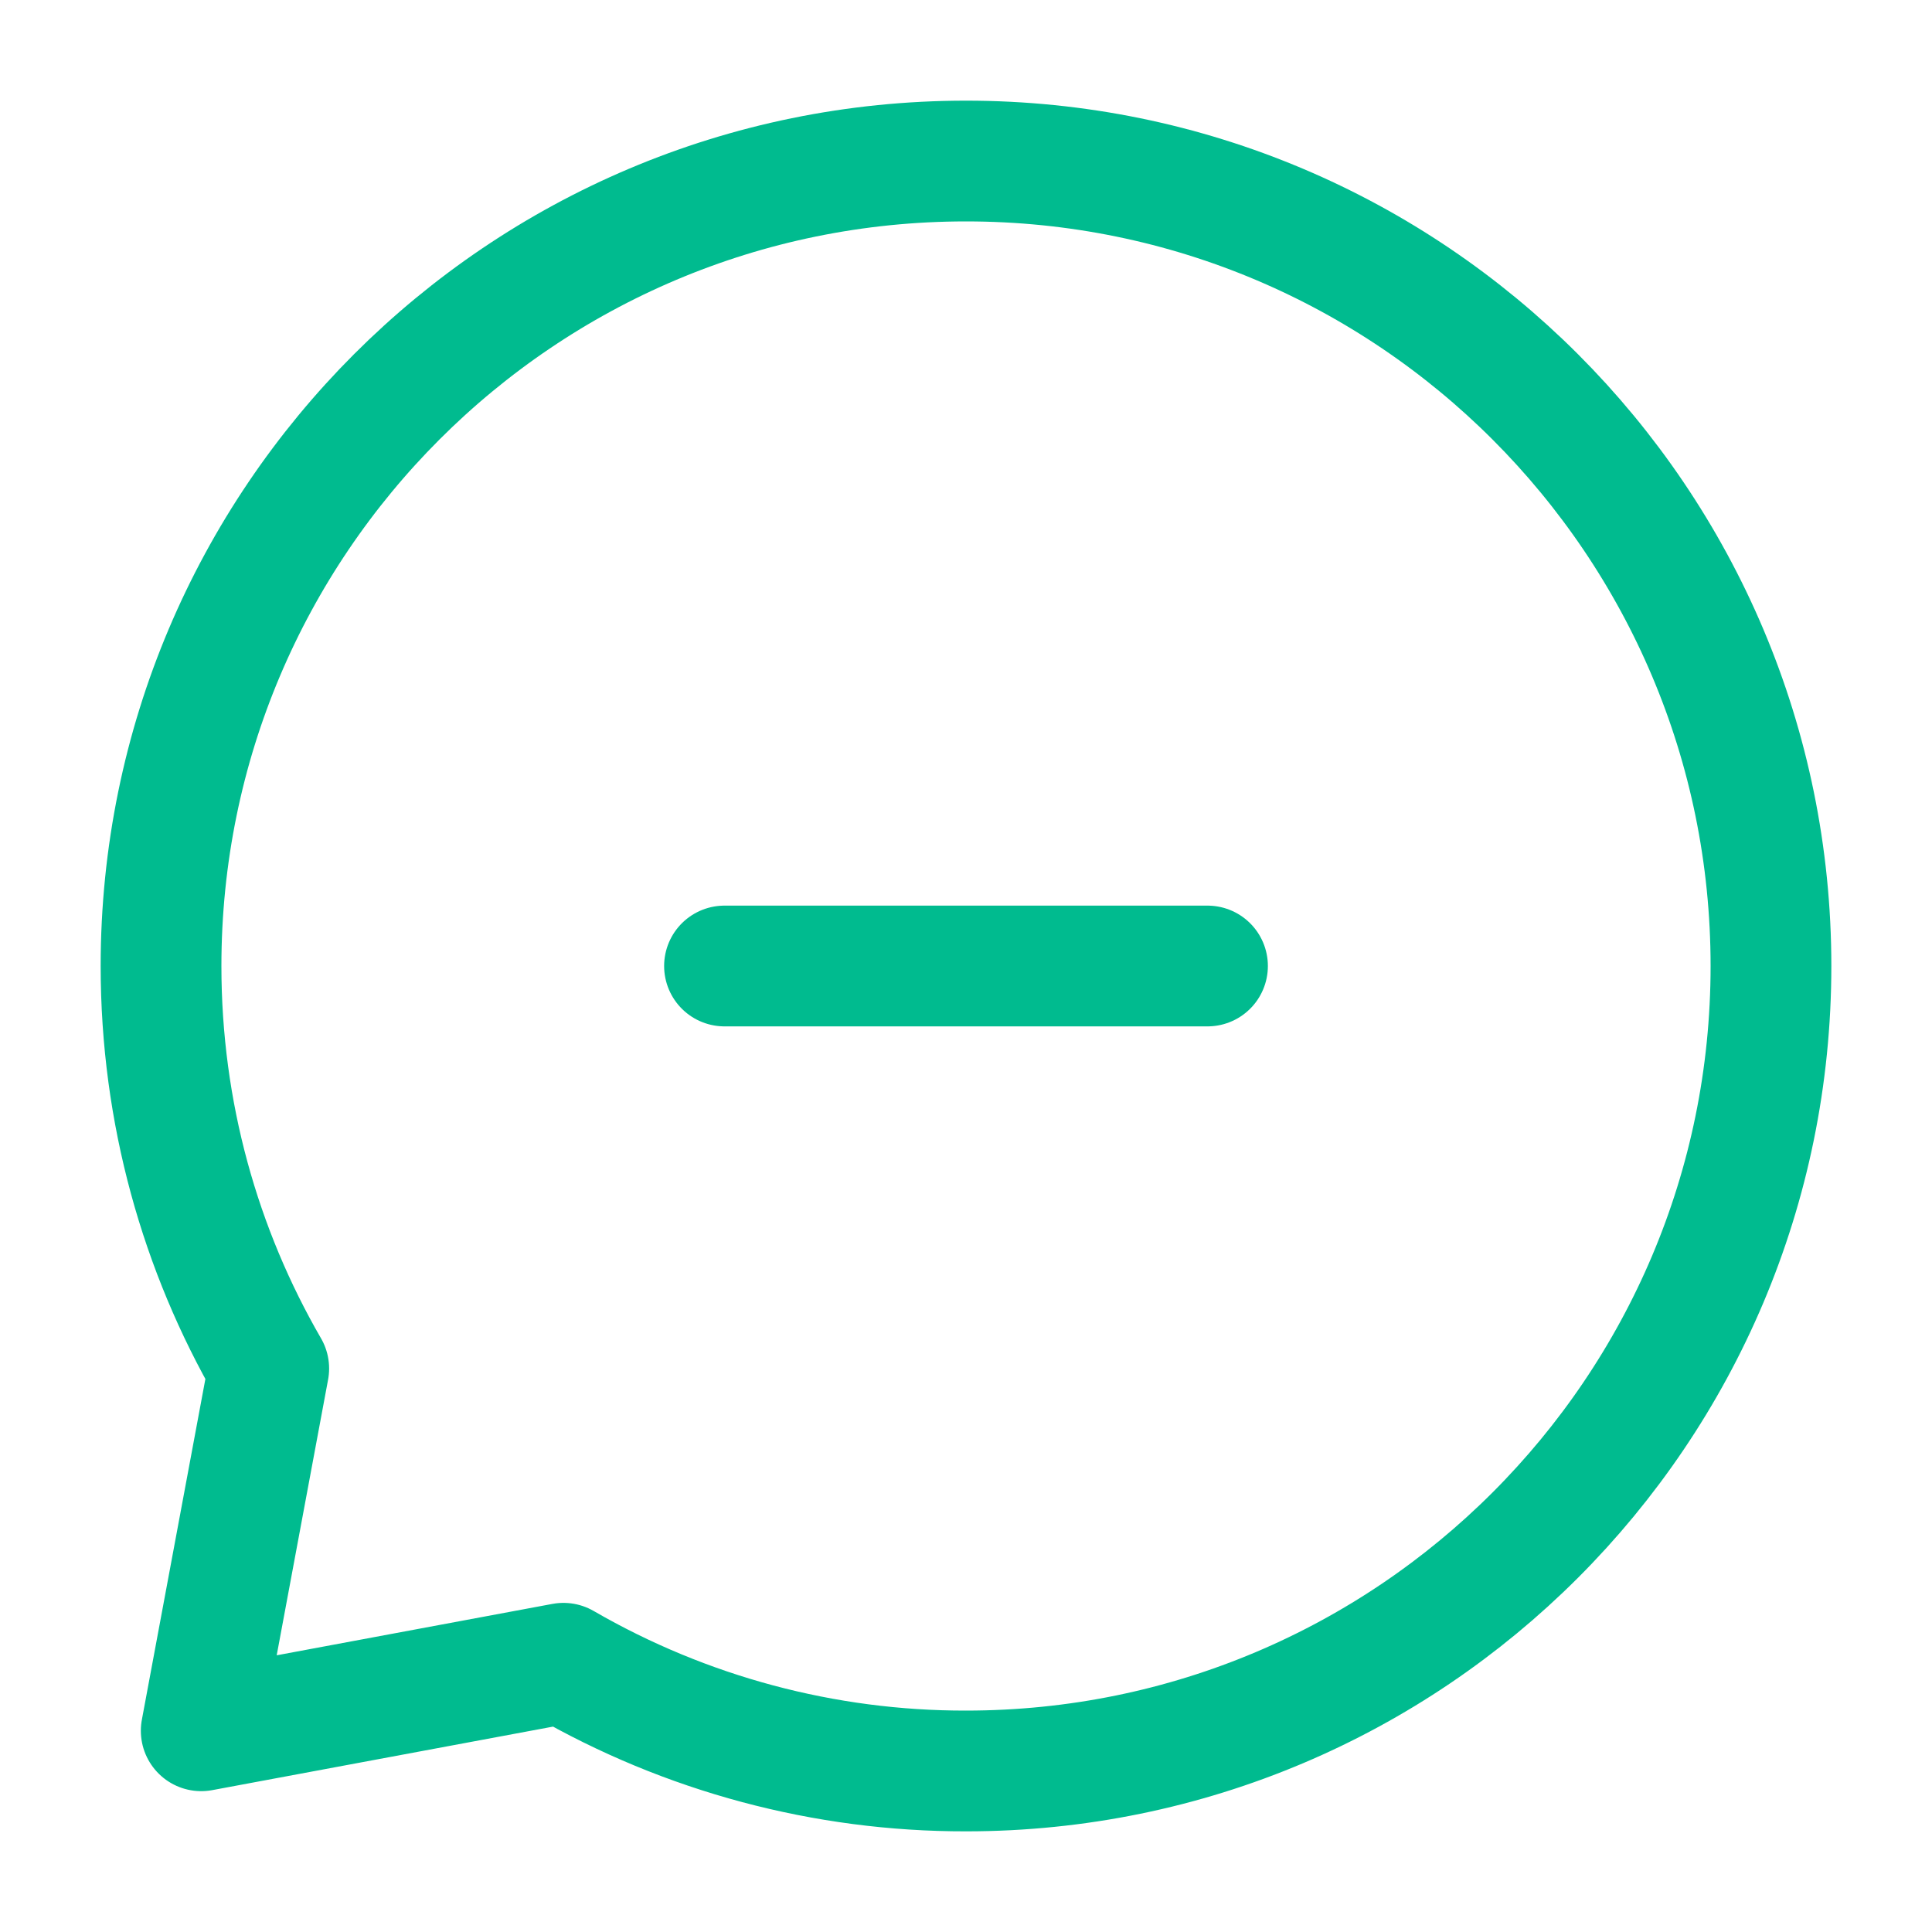
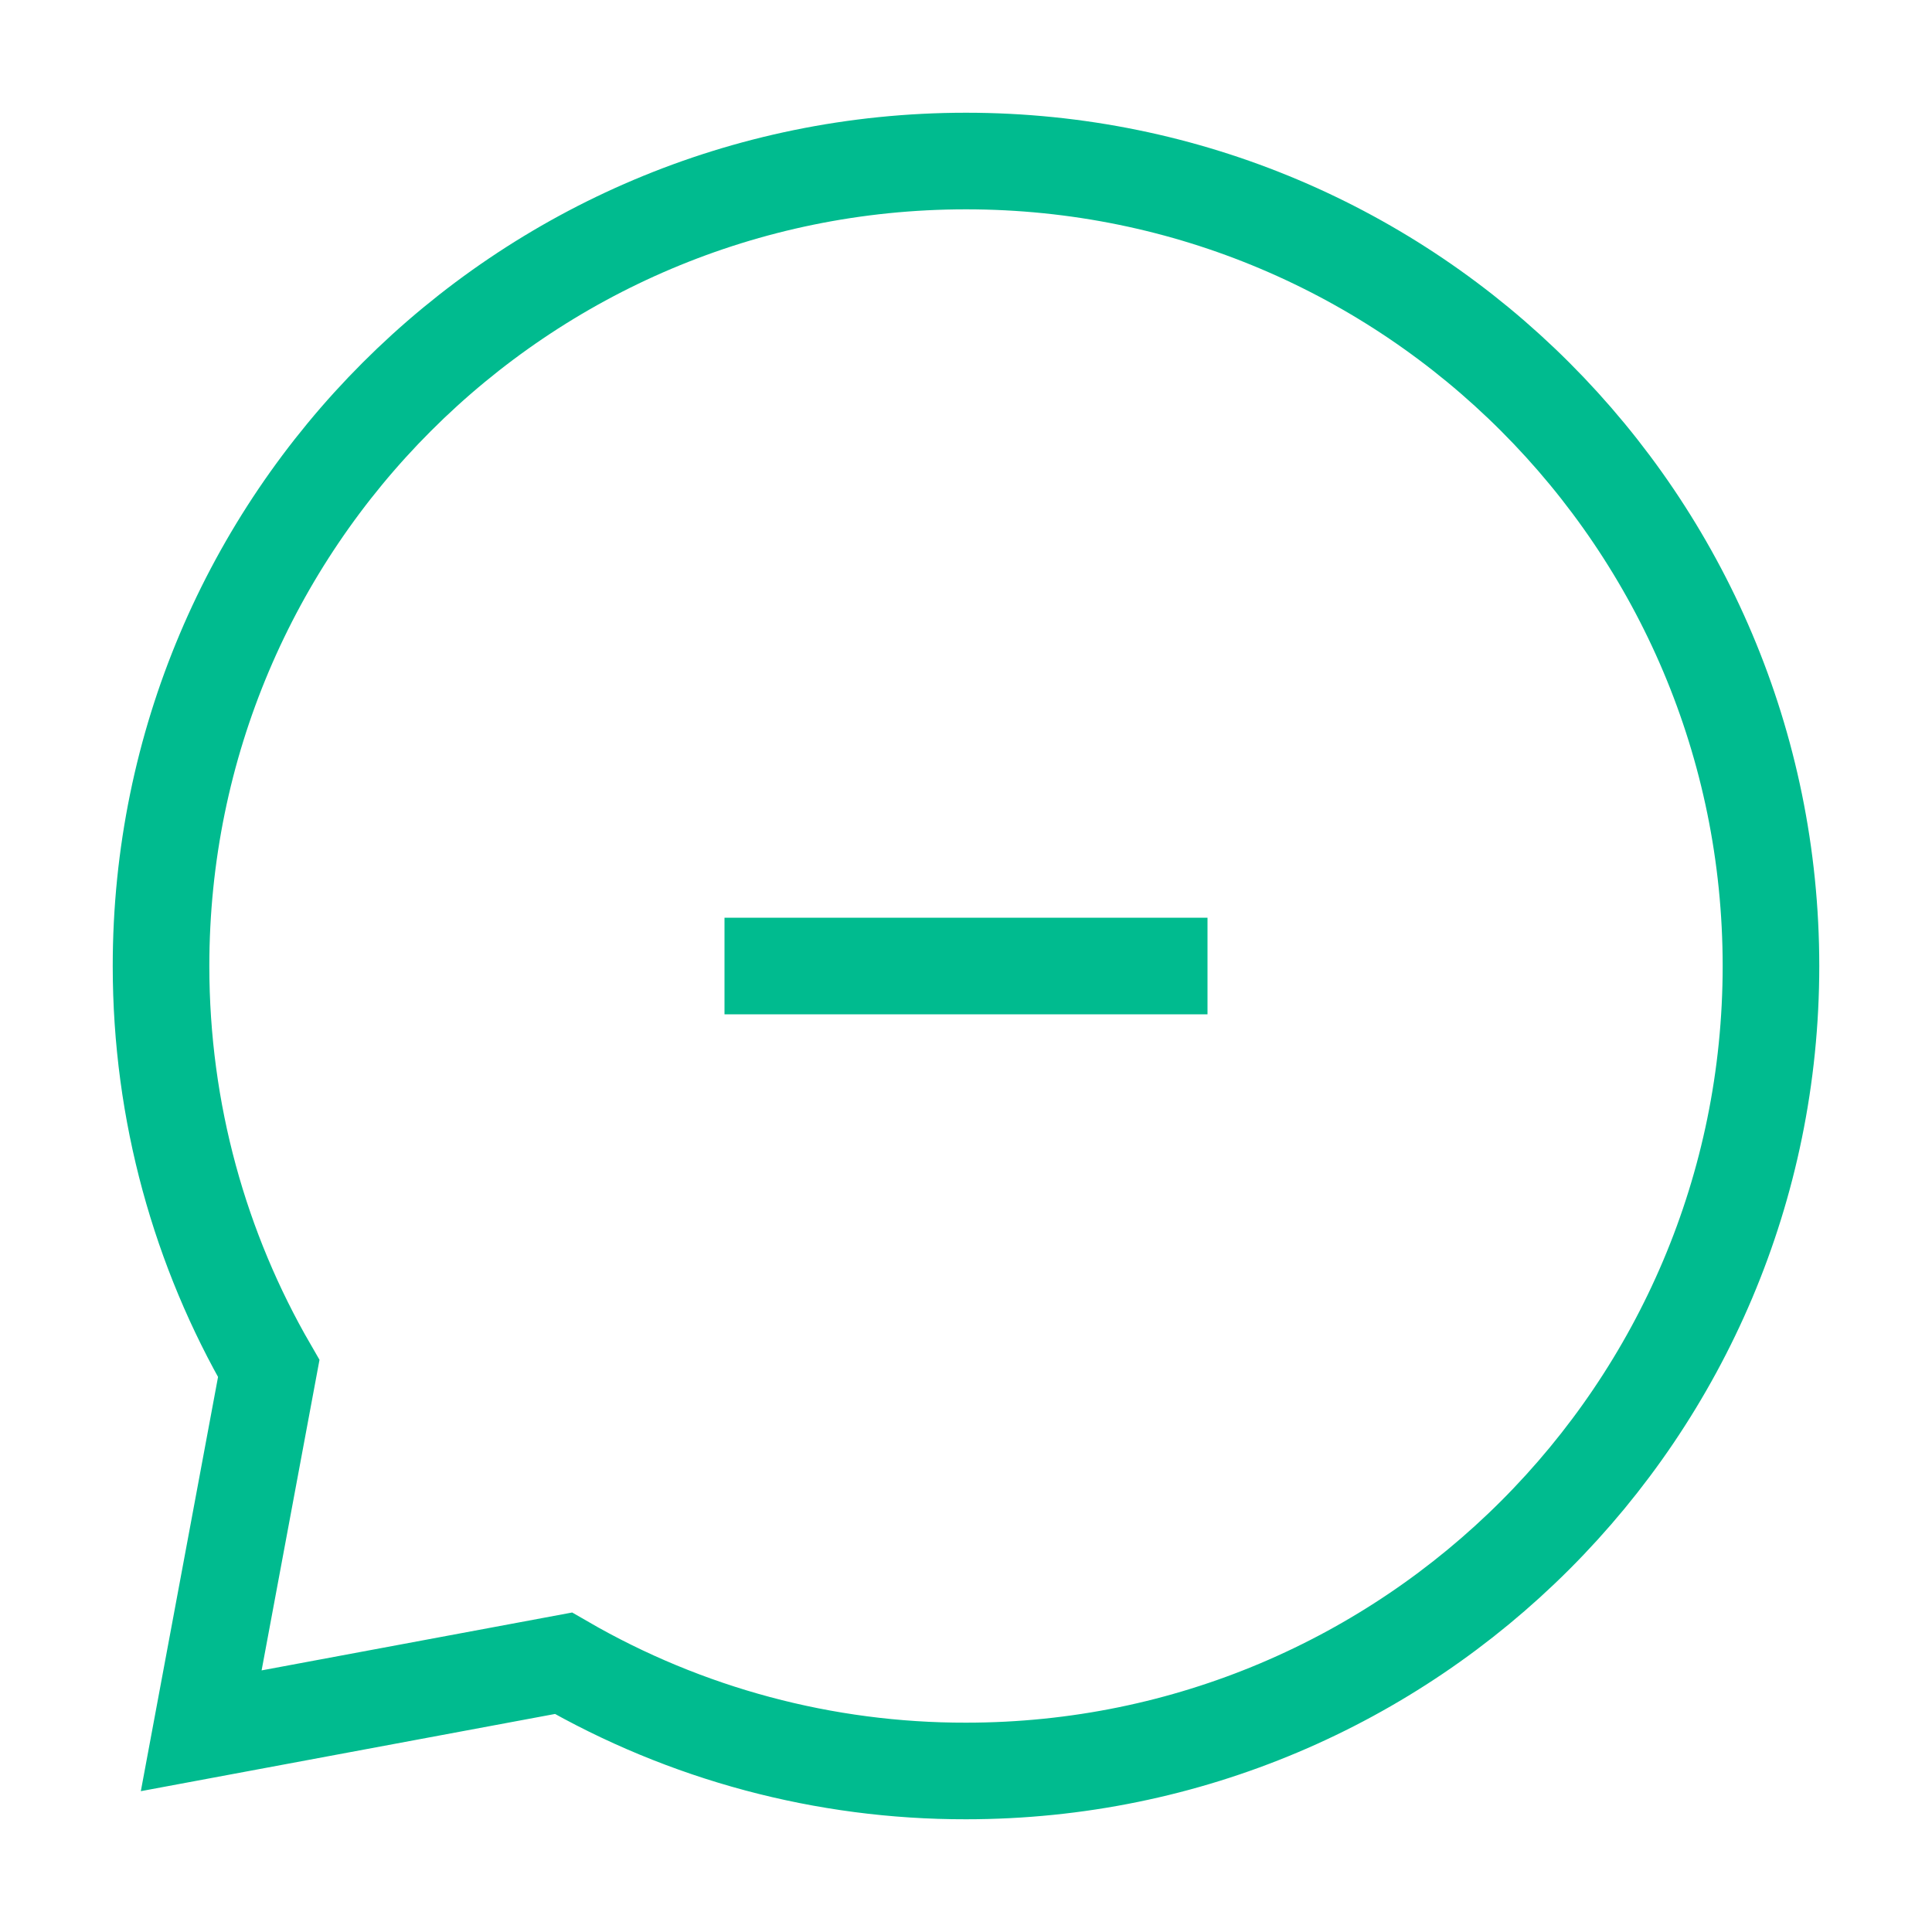
<svg xmlns="http://www.w3.org/2000/svg" width="20" height="20" fill="none" viewBox="0 0 20 20">
-   <path stroke="#00BB8F" stroke-linecap="round" stroke-linejoin="round" stroke-width="1.25" d="M7.5 10h5M10 18.333A8.333 8.333 0 1 0 1.667 10c0 1.518.406 2.942 1.115 4.167l-.699 3.75 3.75-.699A8.295 8.295 0 0 0 10 18.333Z" />
+   <path stroke="#00BB8F" strokeLinecap="round" strokeLinejoin="round" strokeWidth="1.25" d="M7.5 10h5M10 18.333A8.333 8.333 0 1 0 1.667 10c0 1.518.406 2.942 1.115 4.167l-.699 3.75 3.75-.699A8.295 8.295 0 0 0 10 18.333Z" />
</svg>
